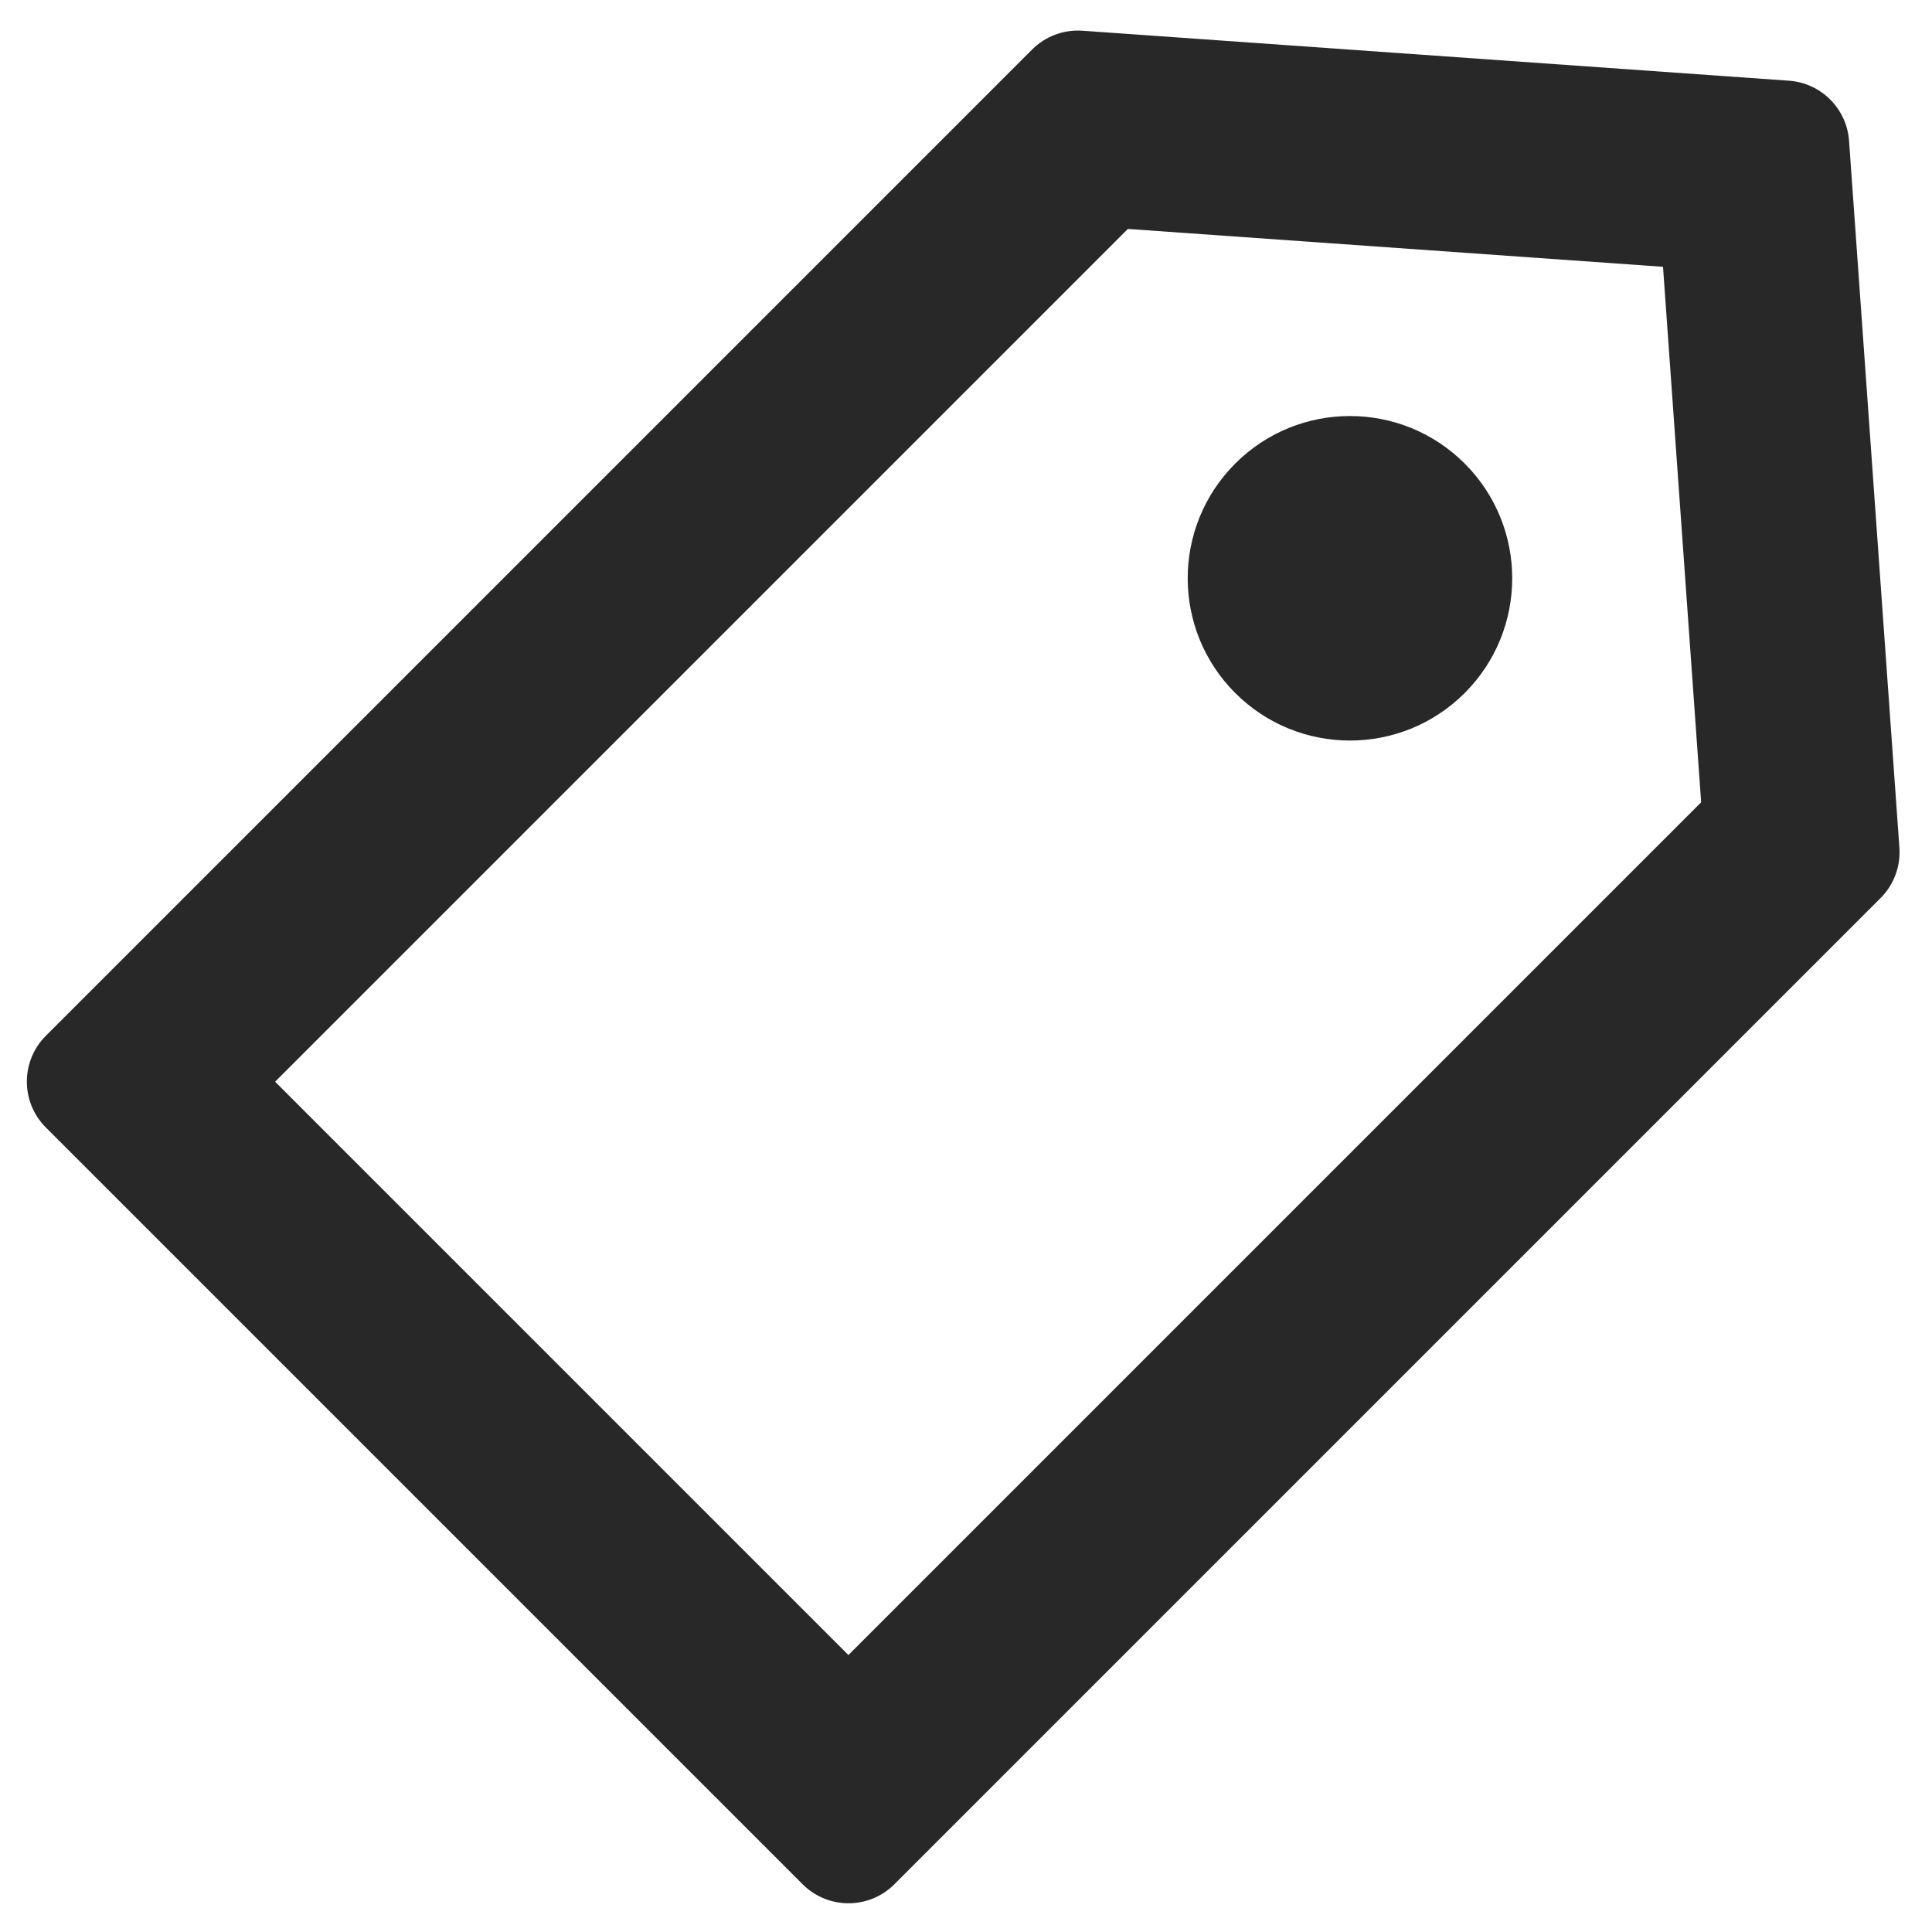
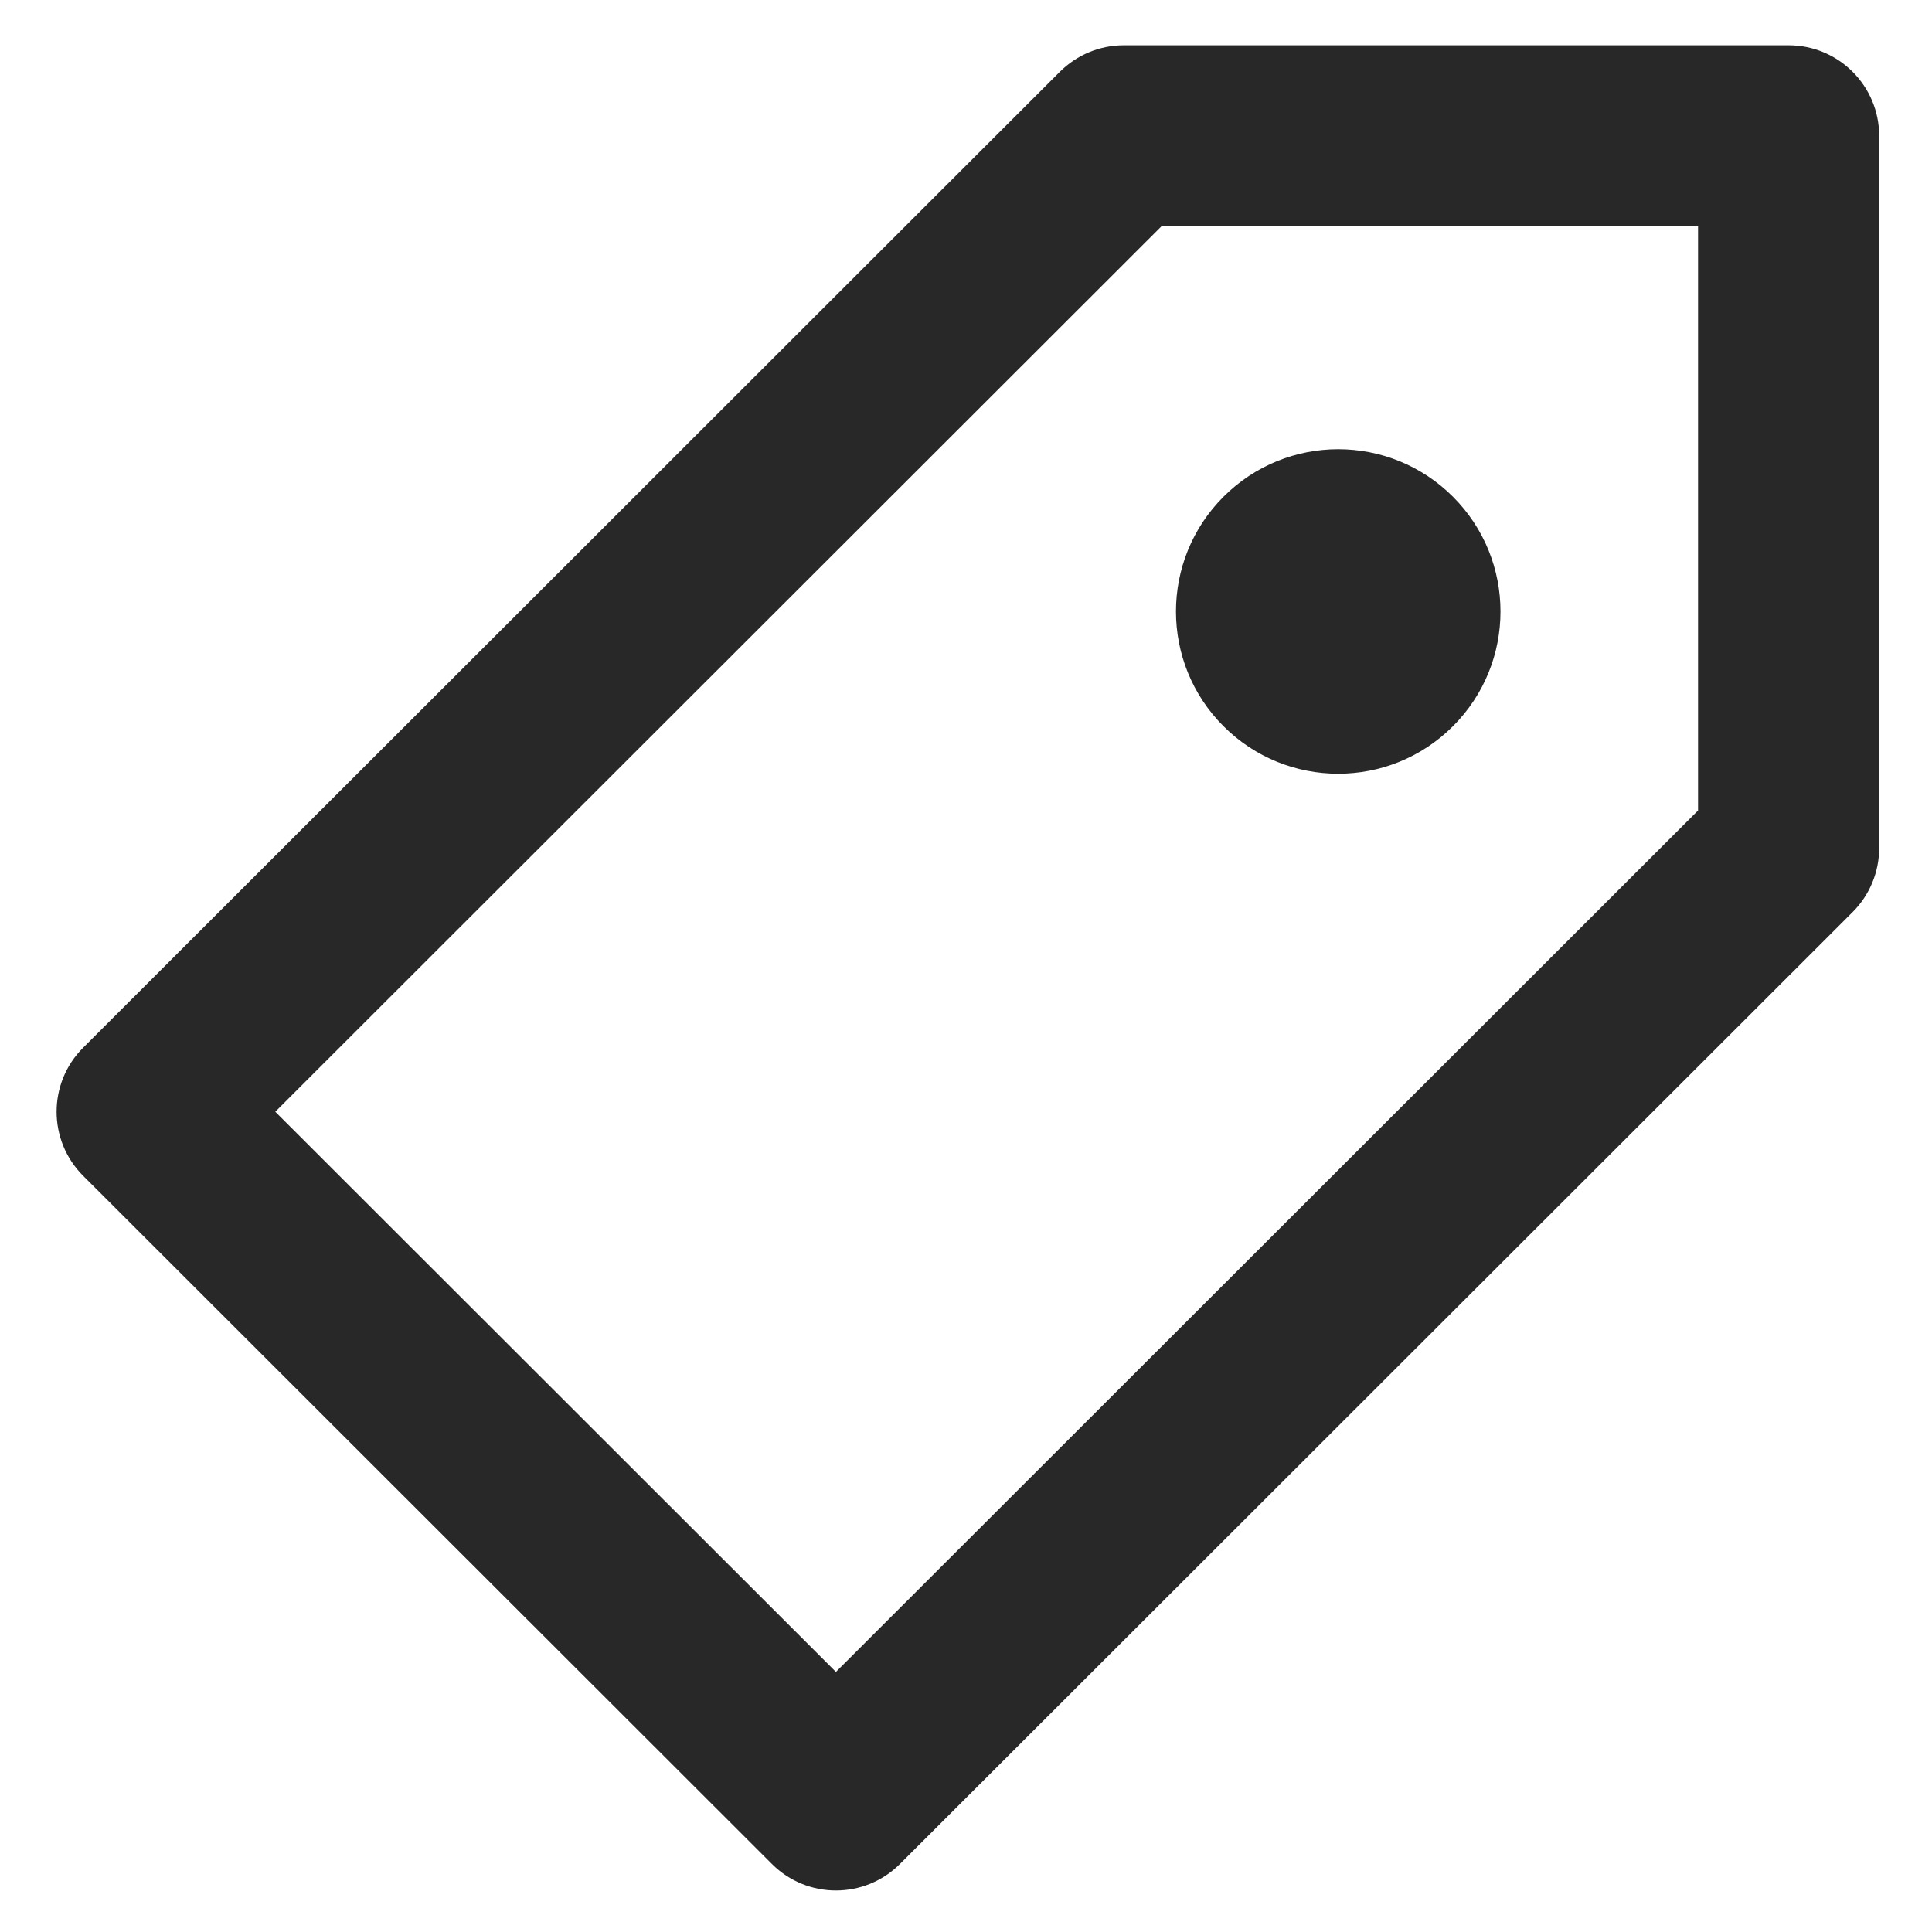
<svg xmlns="http://www.w3.org/2000/svg" width="512px" height="512px" viewBox="0 0 512 512" version="1.1">
  <g id="tag" stroke="none" stroke-width="1" fill="none" fill-rule="evenodd">
-     <path d="M145.672,76.469 L287.41,-46.539 C293.872,-52.148 303.479,-52.15 309.944,-46.545 L451.827,76.469 C455.591,79.732 457.753,84.466 457.753,89.446 L457.753,459.073 C457.753,468.561 450.057,476.253 440.563,476.253 L156.942,476.253 C147.448,476.253 139.753,468.561 139.753,459.073 L139.753,89.441 C139.753,84.464 141.912,79.732 145.672,76.469 Z M191.32,105.11 L191.32,424.714 L406.185,424.714 L406.185,105.126 L298.691,11.928 L191.32,105.11 Z M298.399,171.96 C274.651,171.96 255.399,152.709 255.399,128.96 C255.399,105.212 274.651,85.96 298.399,85.96 C322.147,85.96 341.399,105.212 341.399,128.96 C341.399,152.709 322.147,171.96 298.399,171.96 Z" id="Combined-Shape" fill="#282828" transform="translate(298.7526, 212.7526) rotate(-315) translate(-298.7526, -212.7526) " />
+     <path d="M324.238,192.451 C307.445,175.659 307.445,148.433 324.238,131.64 C341.03,114.847 368.256,114.847 385.049,131.64 C401.841,148.433 401.841,175.659 385.049,192.451 C368.256,209.244 341.03,209.244 324.238,192.451 Z M498,224.738 C498,231.106 495.469,237.214 490.964,241.715 L238.493,493.978 C229.122,503.341 213.937,503.341 204.566,493.978 L22.036,311.599 C12.655,302.225 12.655,287.018 22.036,277.644 L280.872,19.022 C285.372,14.526 291.473,12 297.835,12 L474,12 C487.255,12 498,22.745 498,36 L498,224.738 Z M450,214.791 L450,60 L307.77,60 L72.955,294.621 L221.529,443.073 L450,214.791 Z" id="Combined-Shape" fill="#282828" />
  </g>
</svg>
